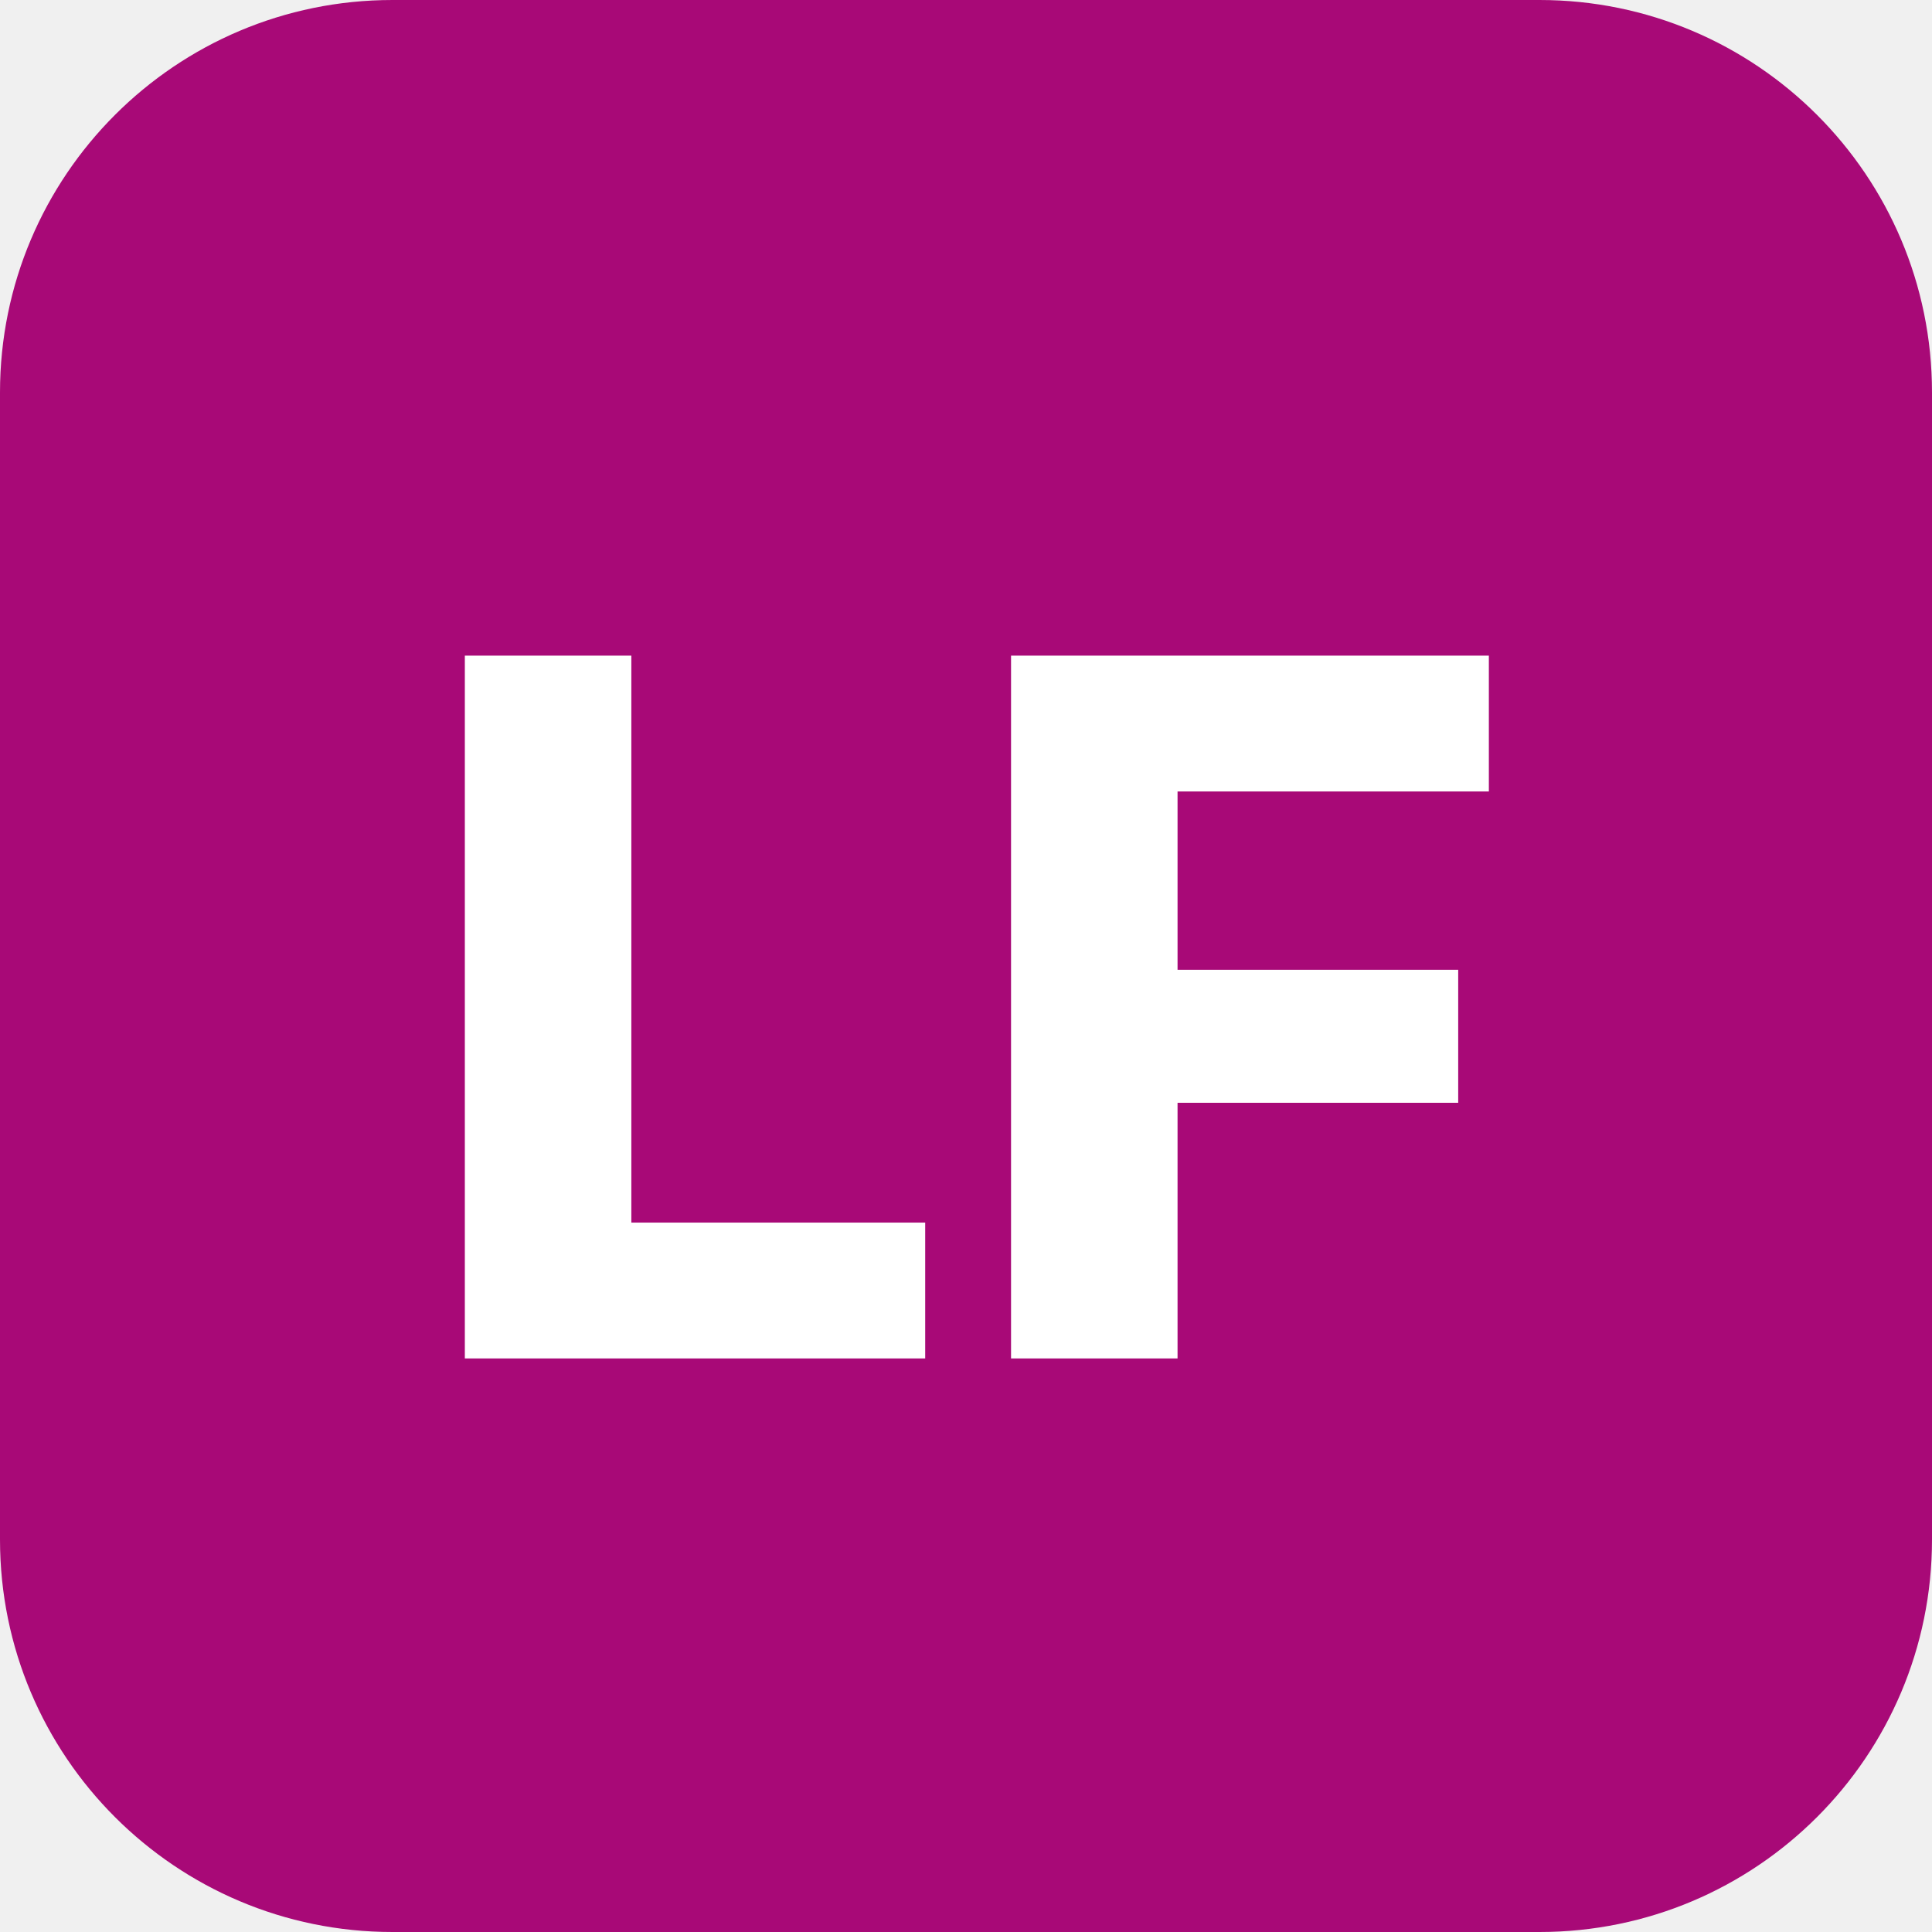
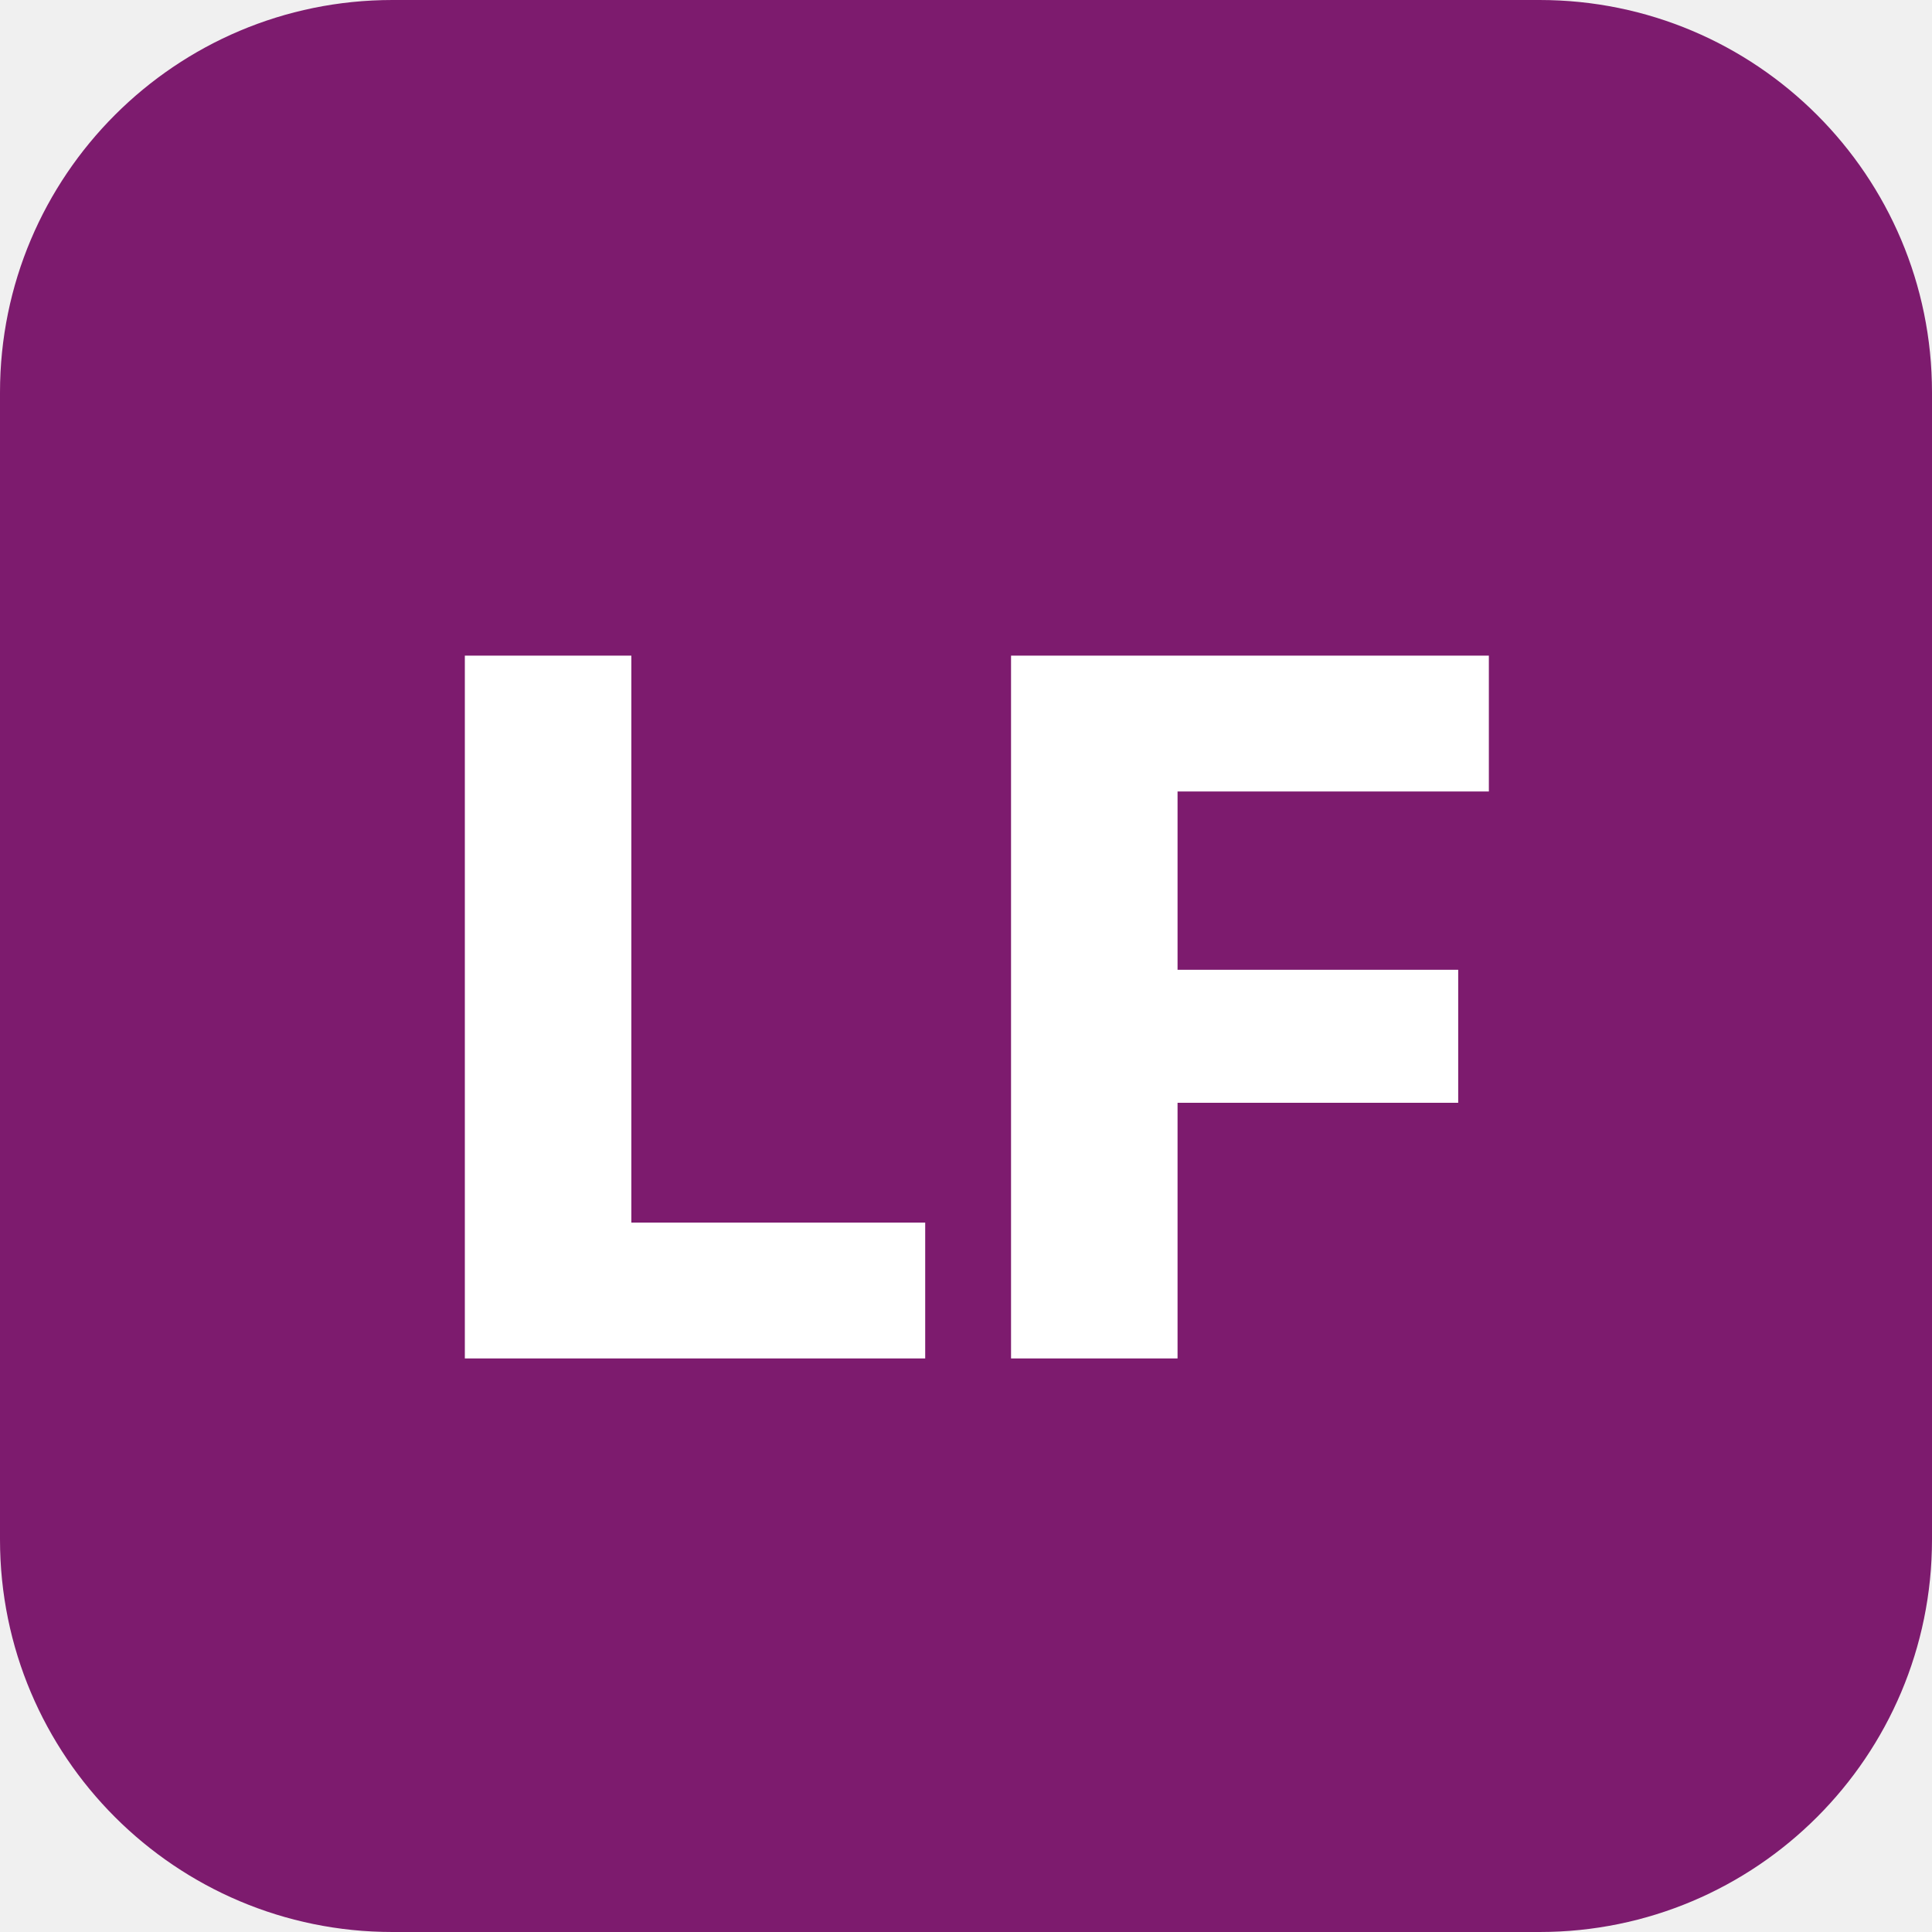
<svg xmlns="http://www.w3.org/2000/svg" viewBox="0 0 64 64" role="img" aria-label="Library Futures">
-   <rect width="64" height="64" rx="13" fill="#a80977" />
+   <rect width="64" height="64" rx="13" fill="#7d1b6e" />
  <text x="32" y="45" text-anchor="middle" font-family="Inter, Arial, sans-serif" font-weight="800" font-size="32" fill="#ffffff">LF</text>
</svg>
